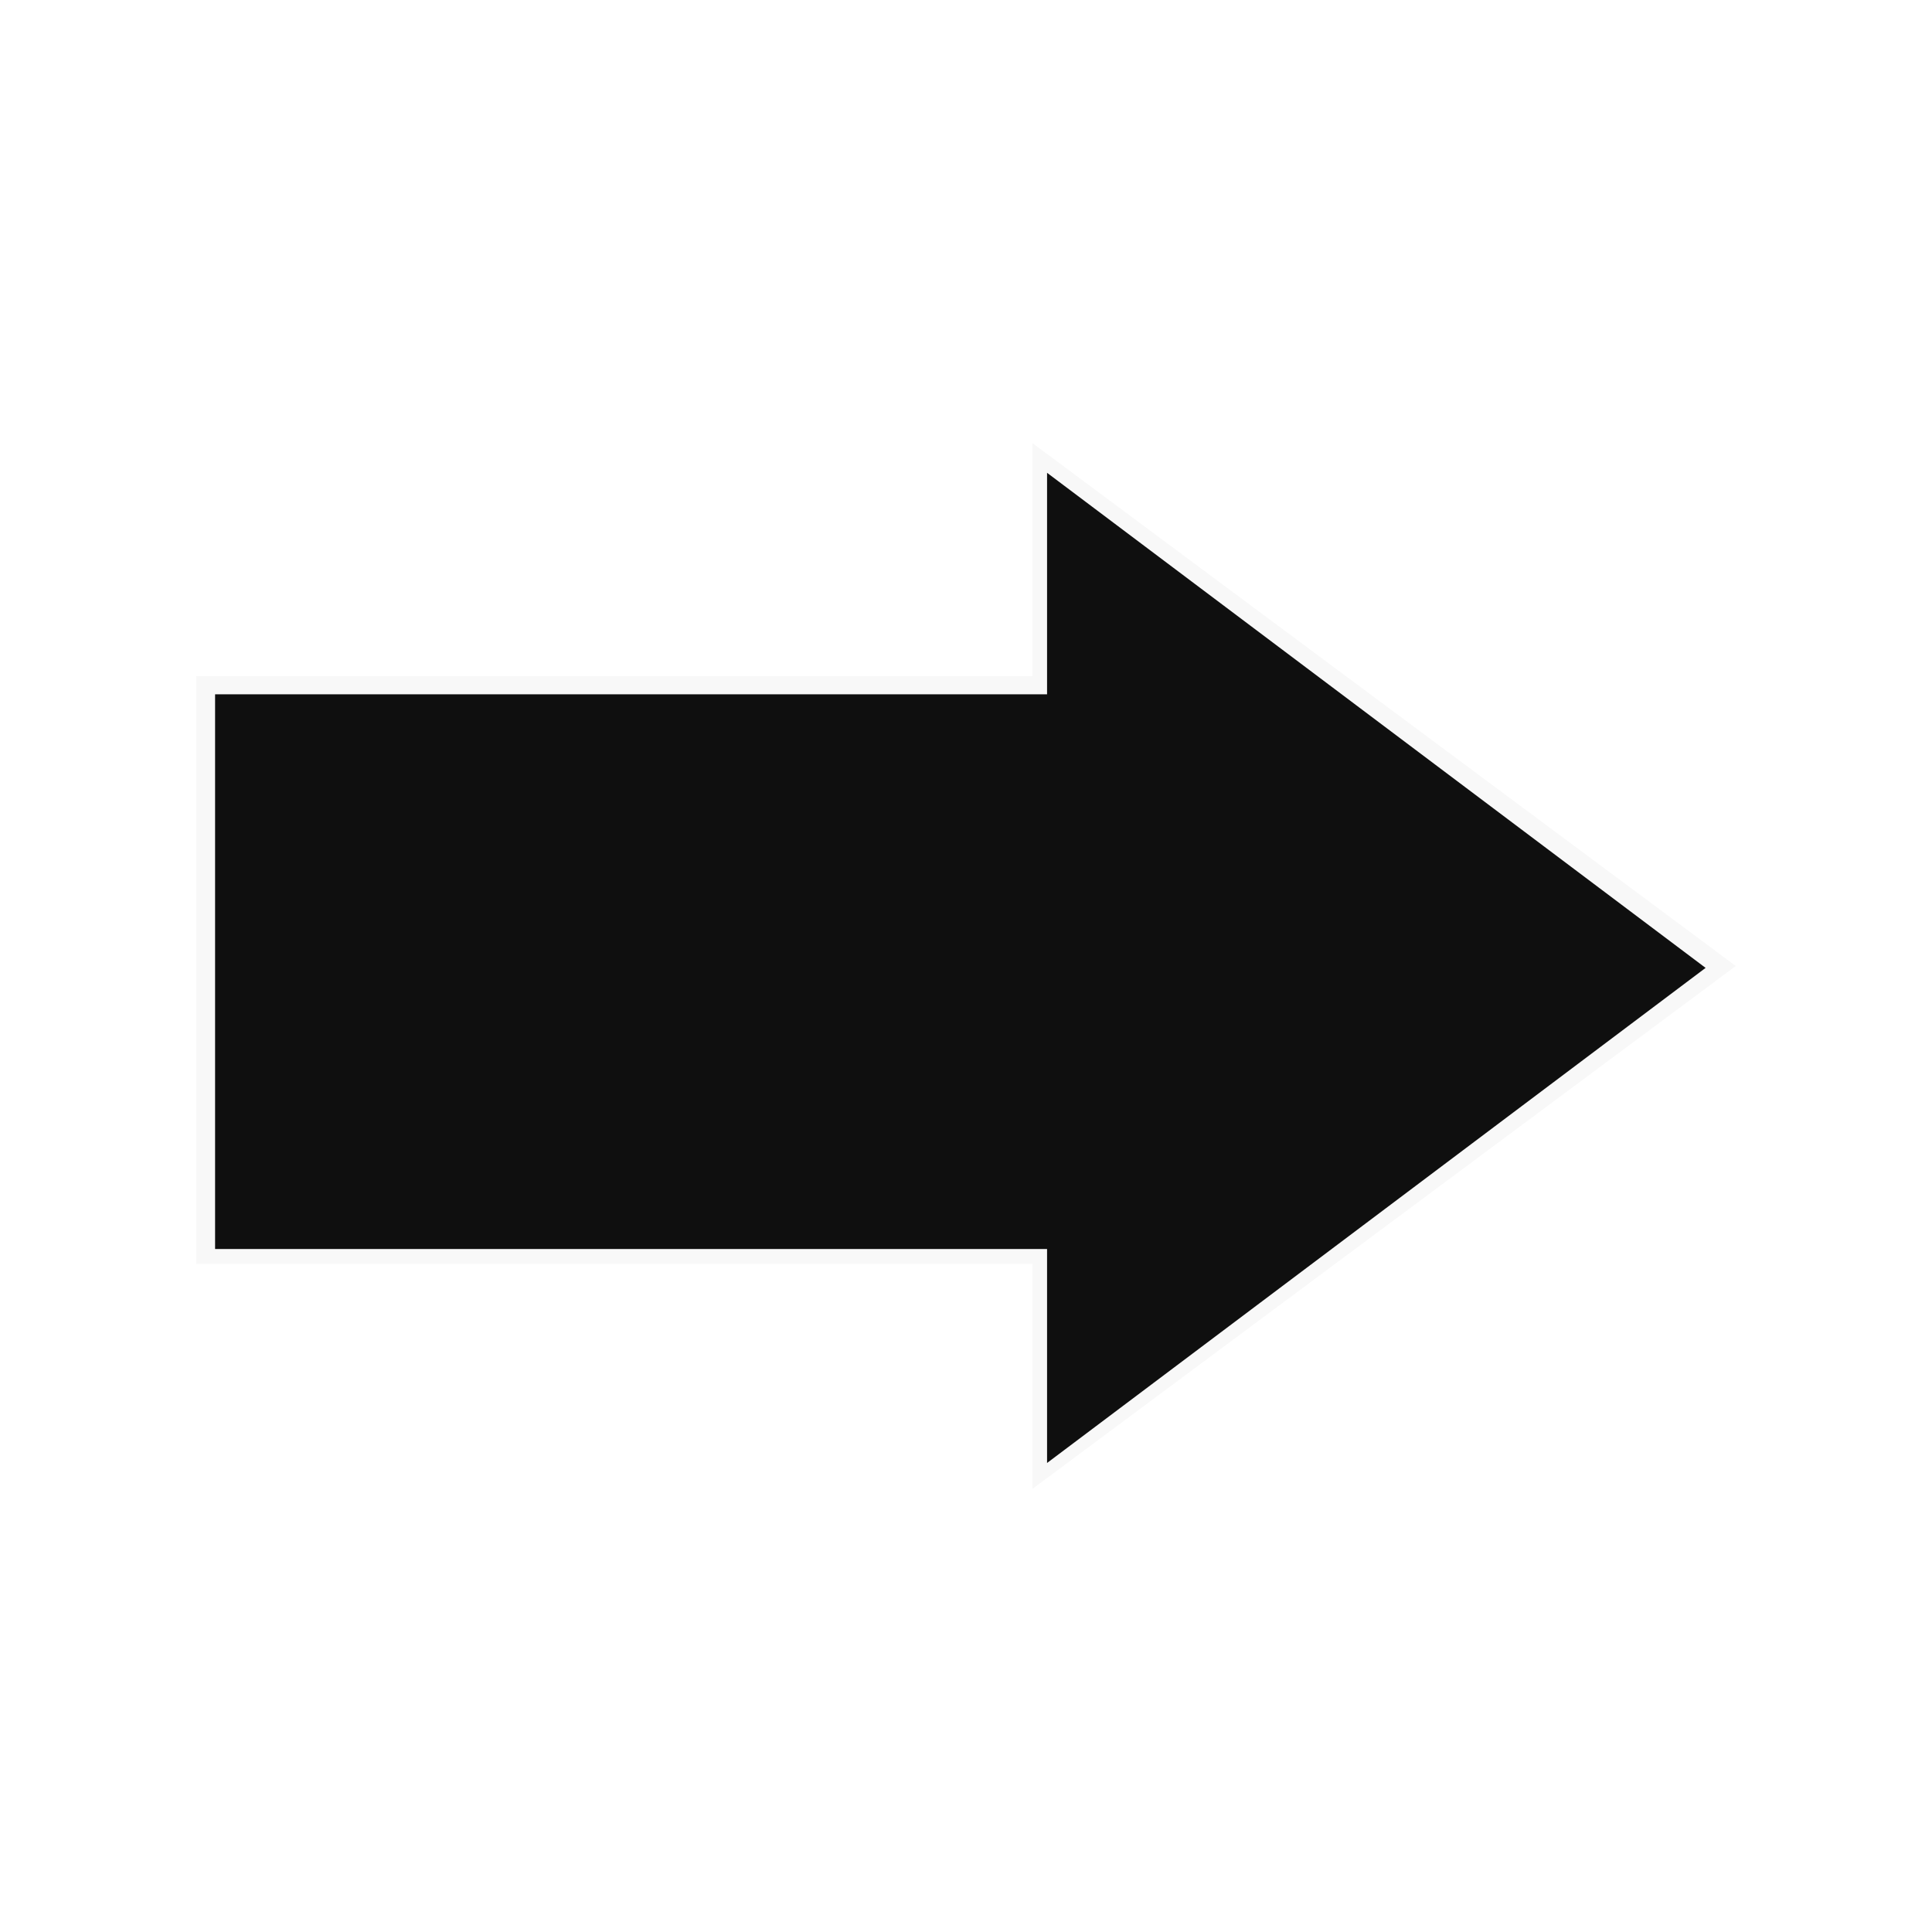
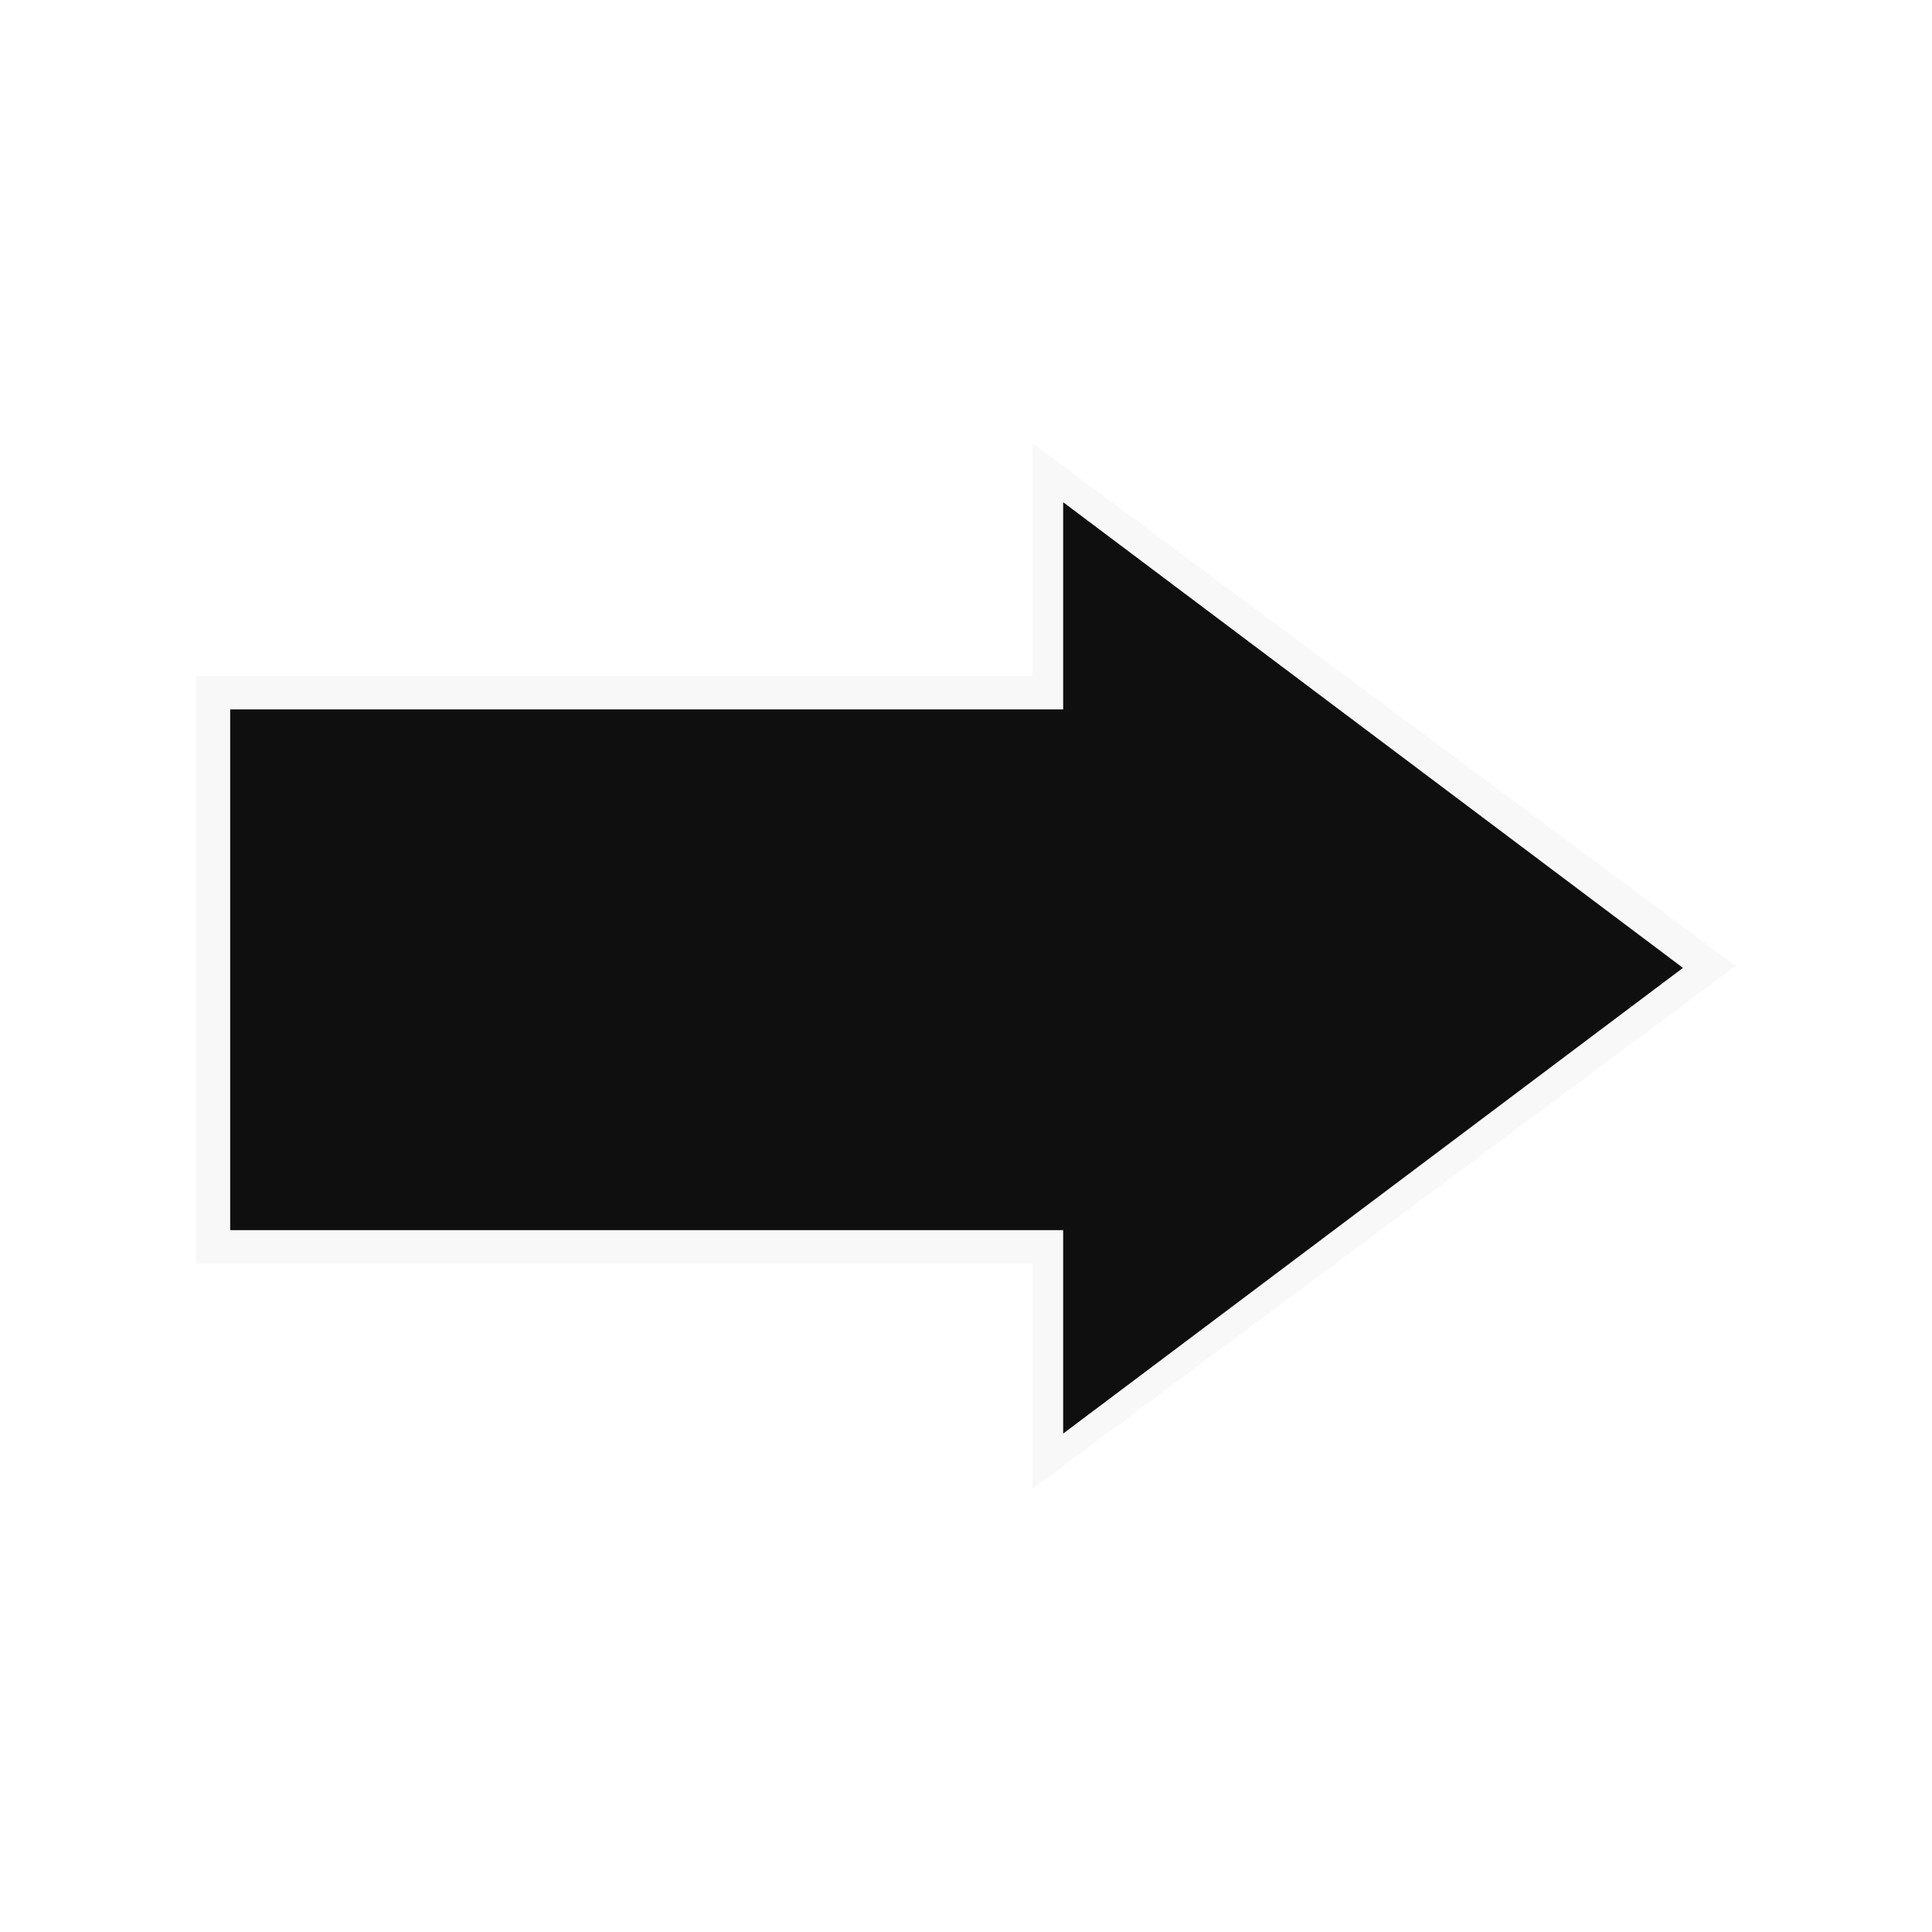
<svg xmlns="http://www.w3.org/2000/svg" width="512" height="512" viewBox="0 0 512 512" fill="none">
  <path d="M460 256L273.618 394.564L273.618 117.436L460 256Z" fill="#F8F8F8" />
-   <rect x="52" y="179.2" width="222.545" height="155.733" fill="#F8F8F8" />
-   <path d="M452 256.5L277.482 387.703L277.482 125.297L452 256.5Z" fill="#0F0F0F" />
-   <rect x="57" y="184" width="221" height="147" fill="#0F0F0F" />
+   <path d="M52 179.2H274.545V334.933H52V179.2Z" fill="#F8F8F8" />
+   <path d="M446 256.5L281.75 379.909L281.75 133.091L446 256.5Z" fill="#0F0F0F" />
+   <path d="M61 188H289V326H61V188Z" fill="#0F0F0F" />
</svg>
